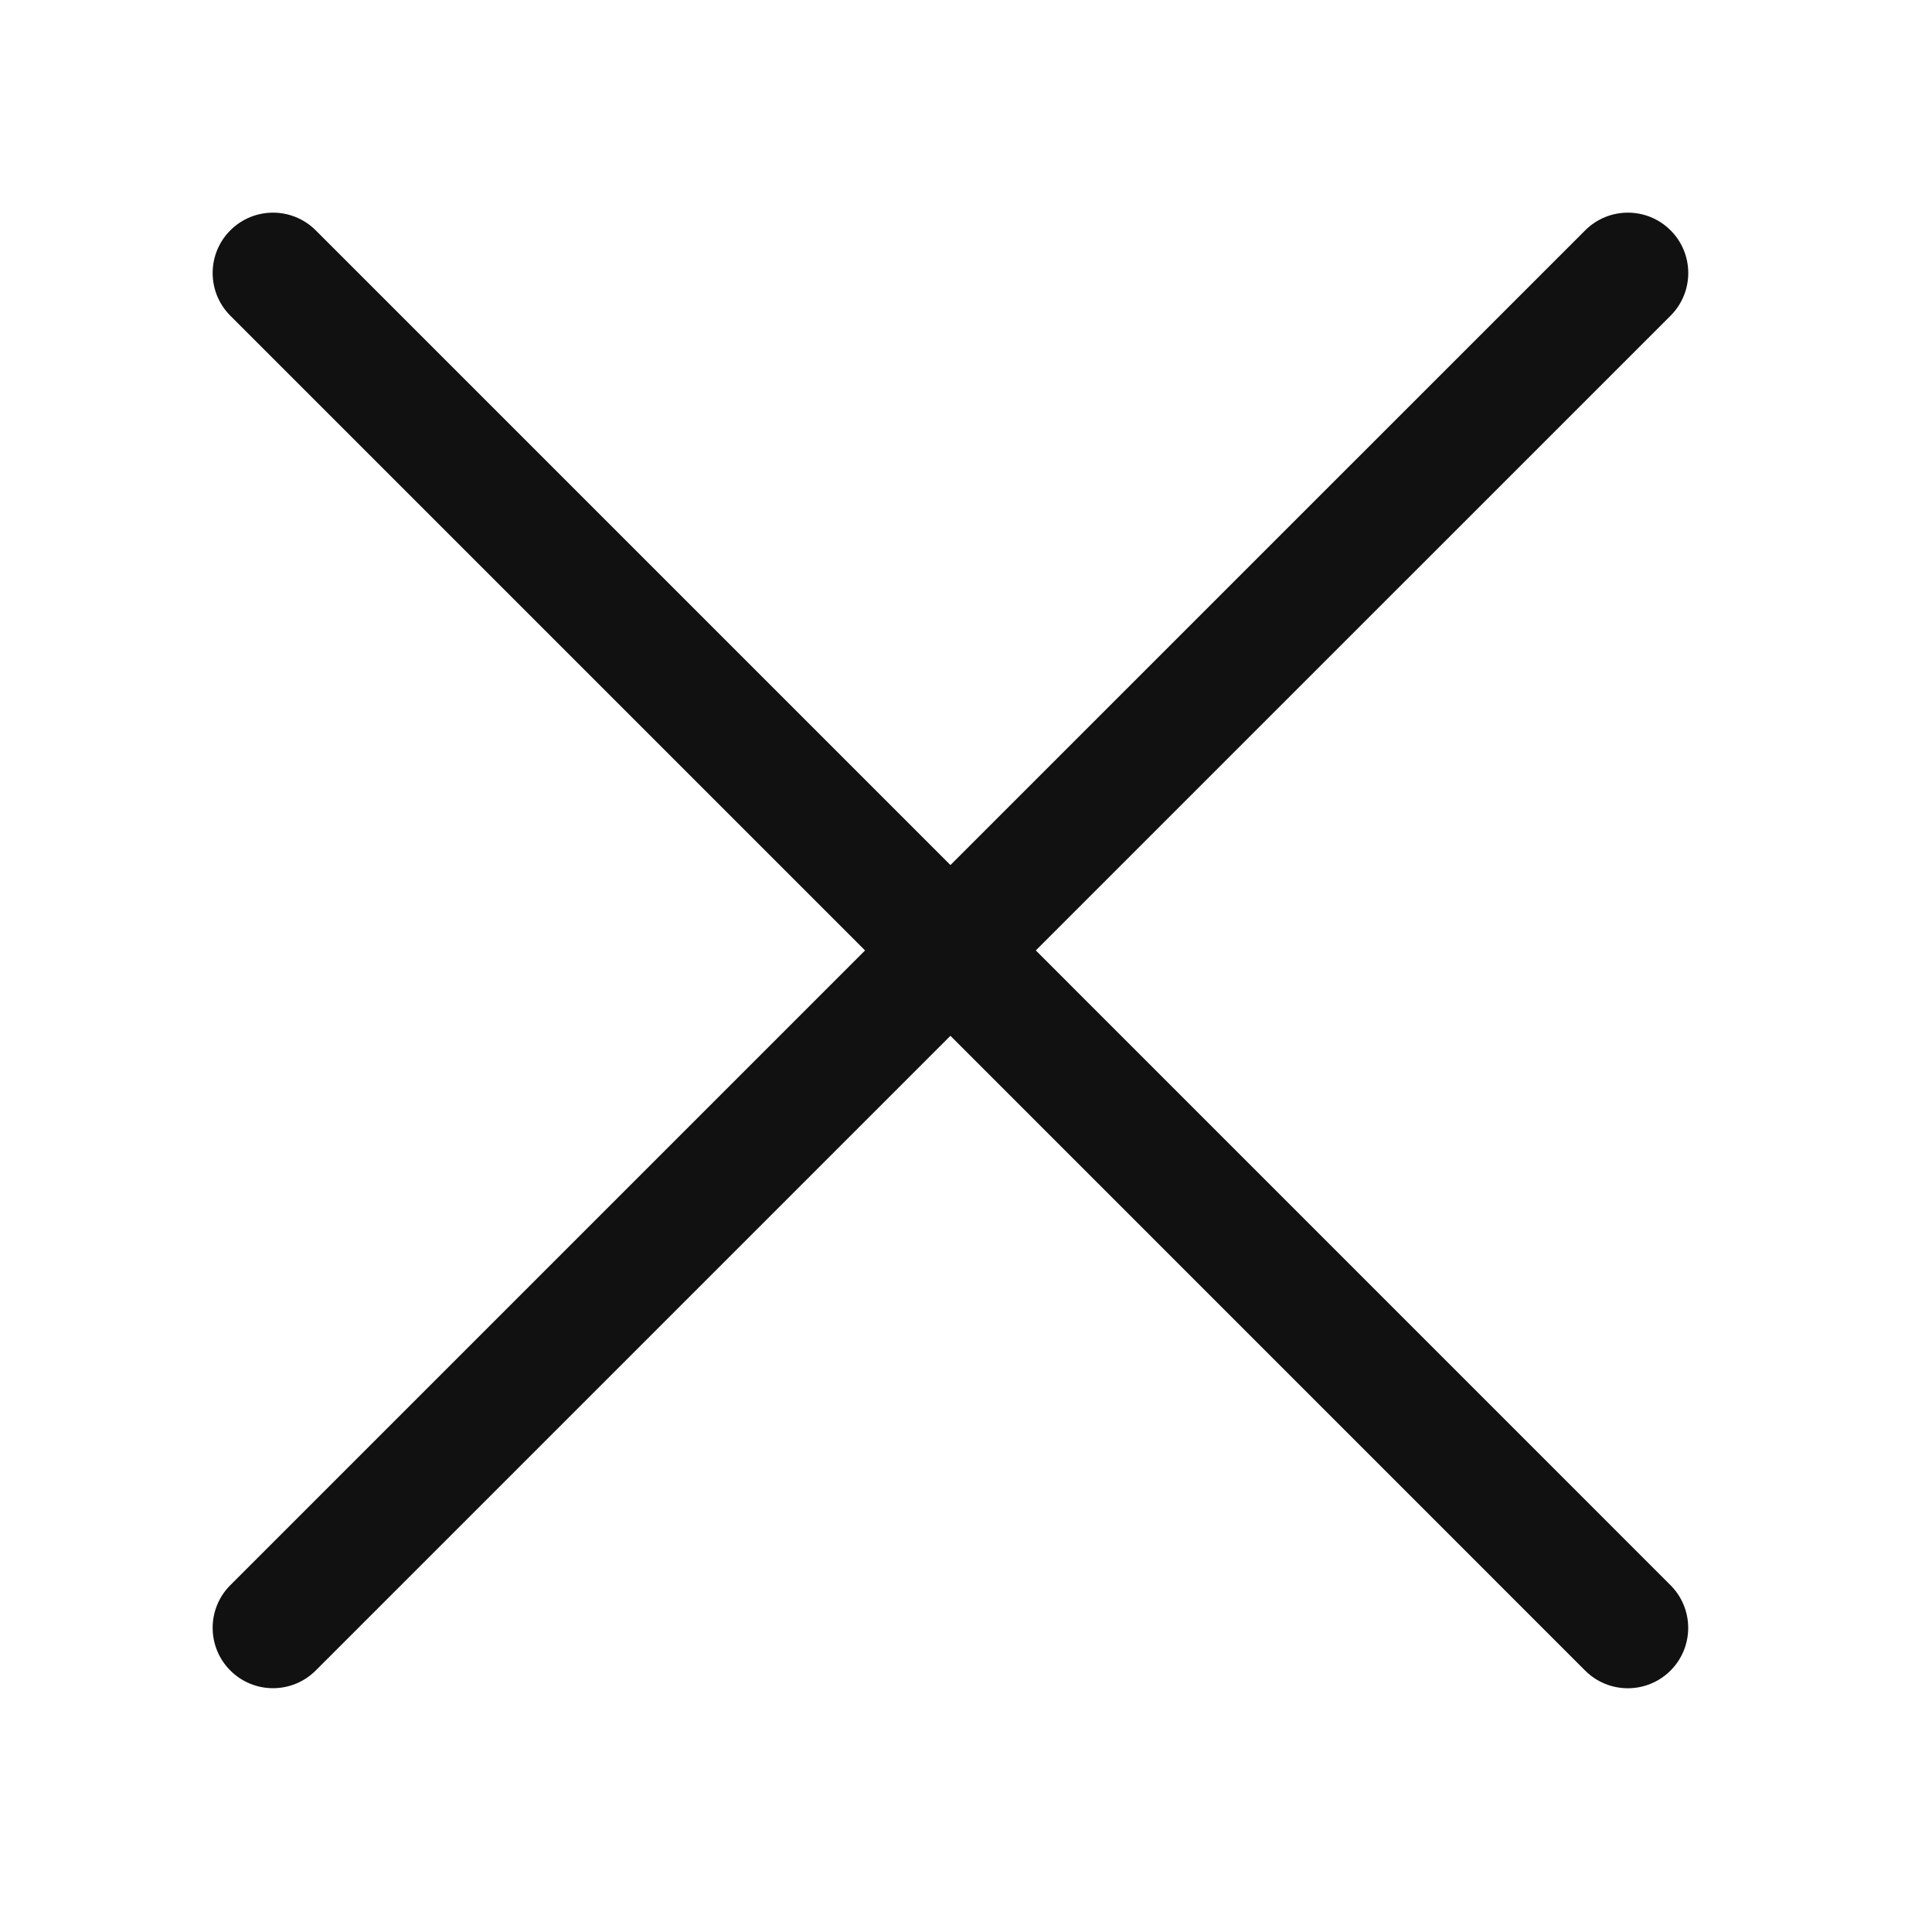
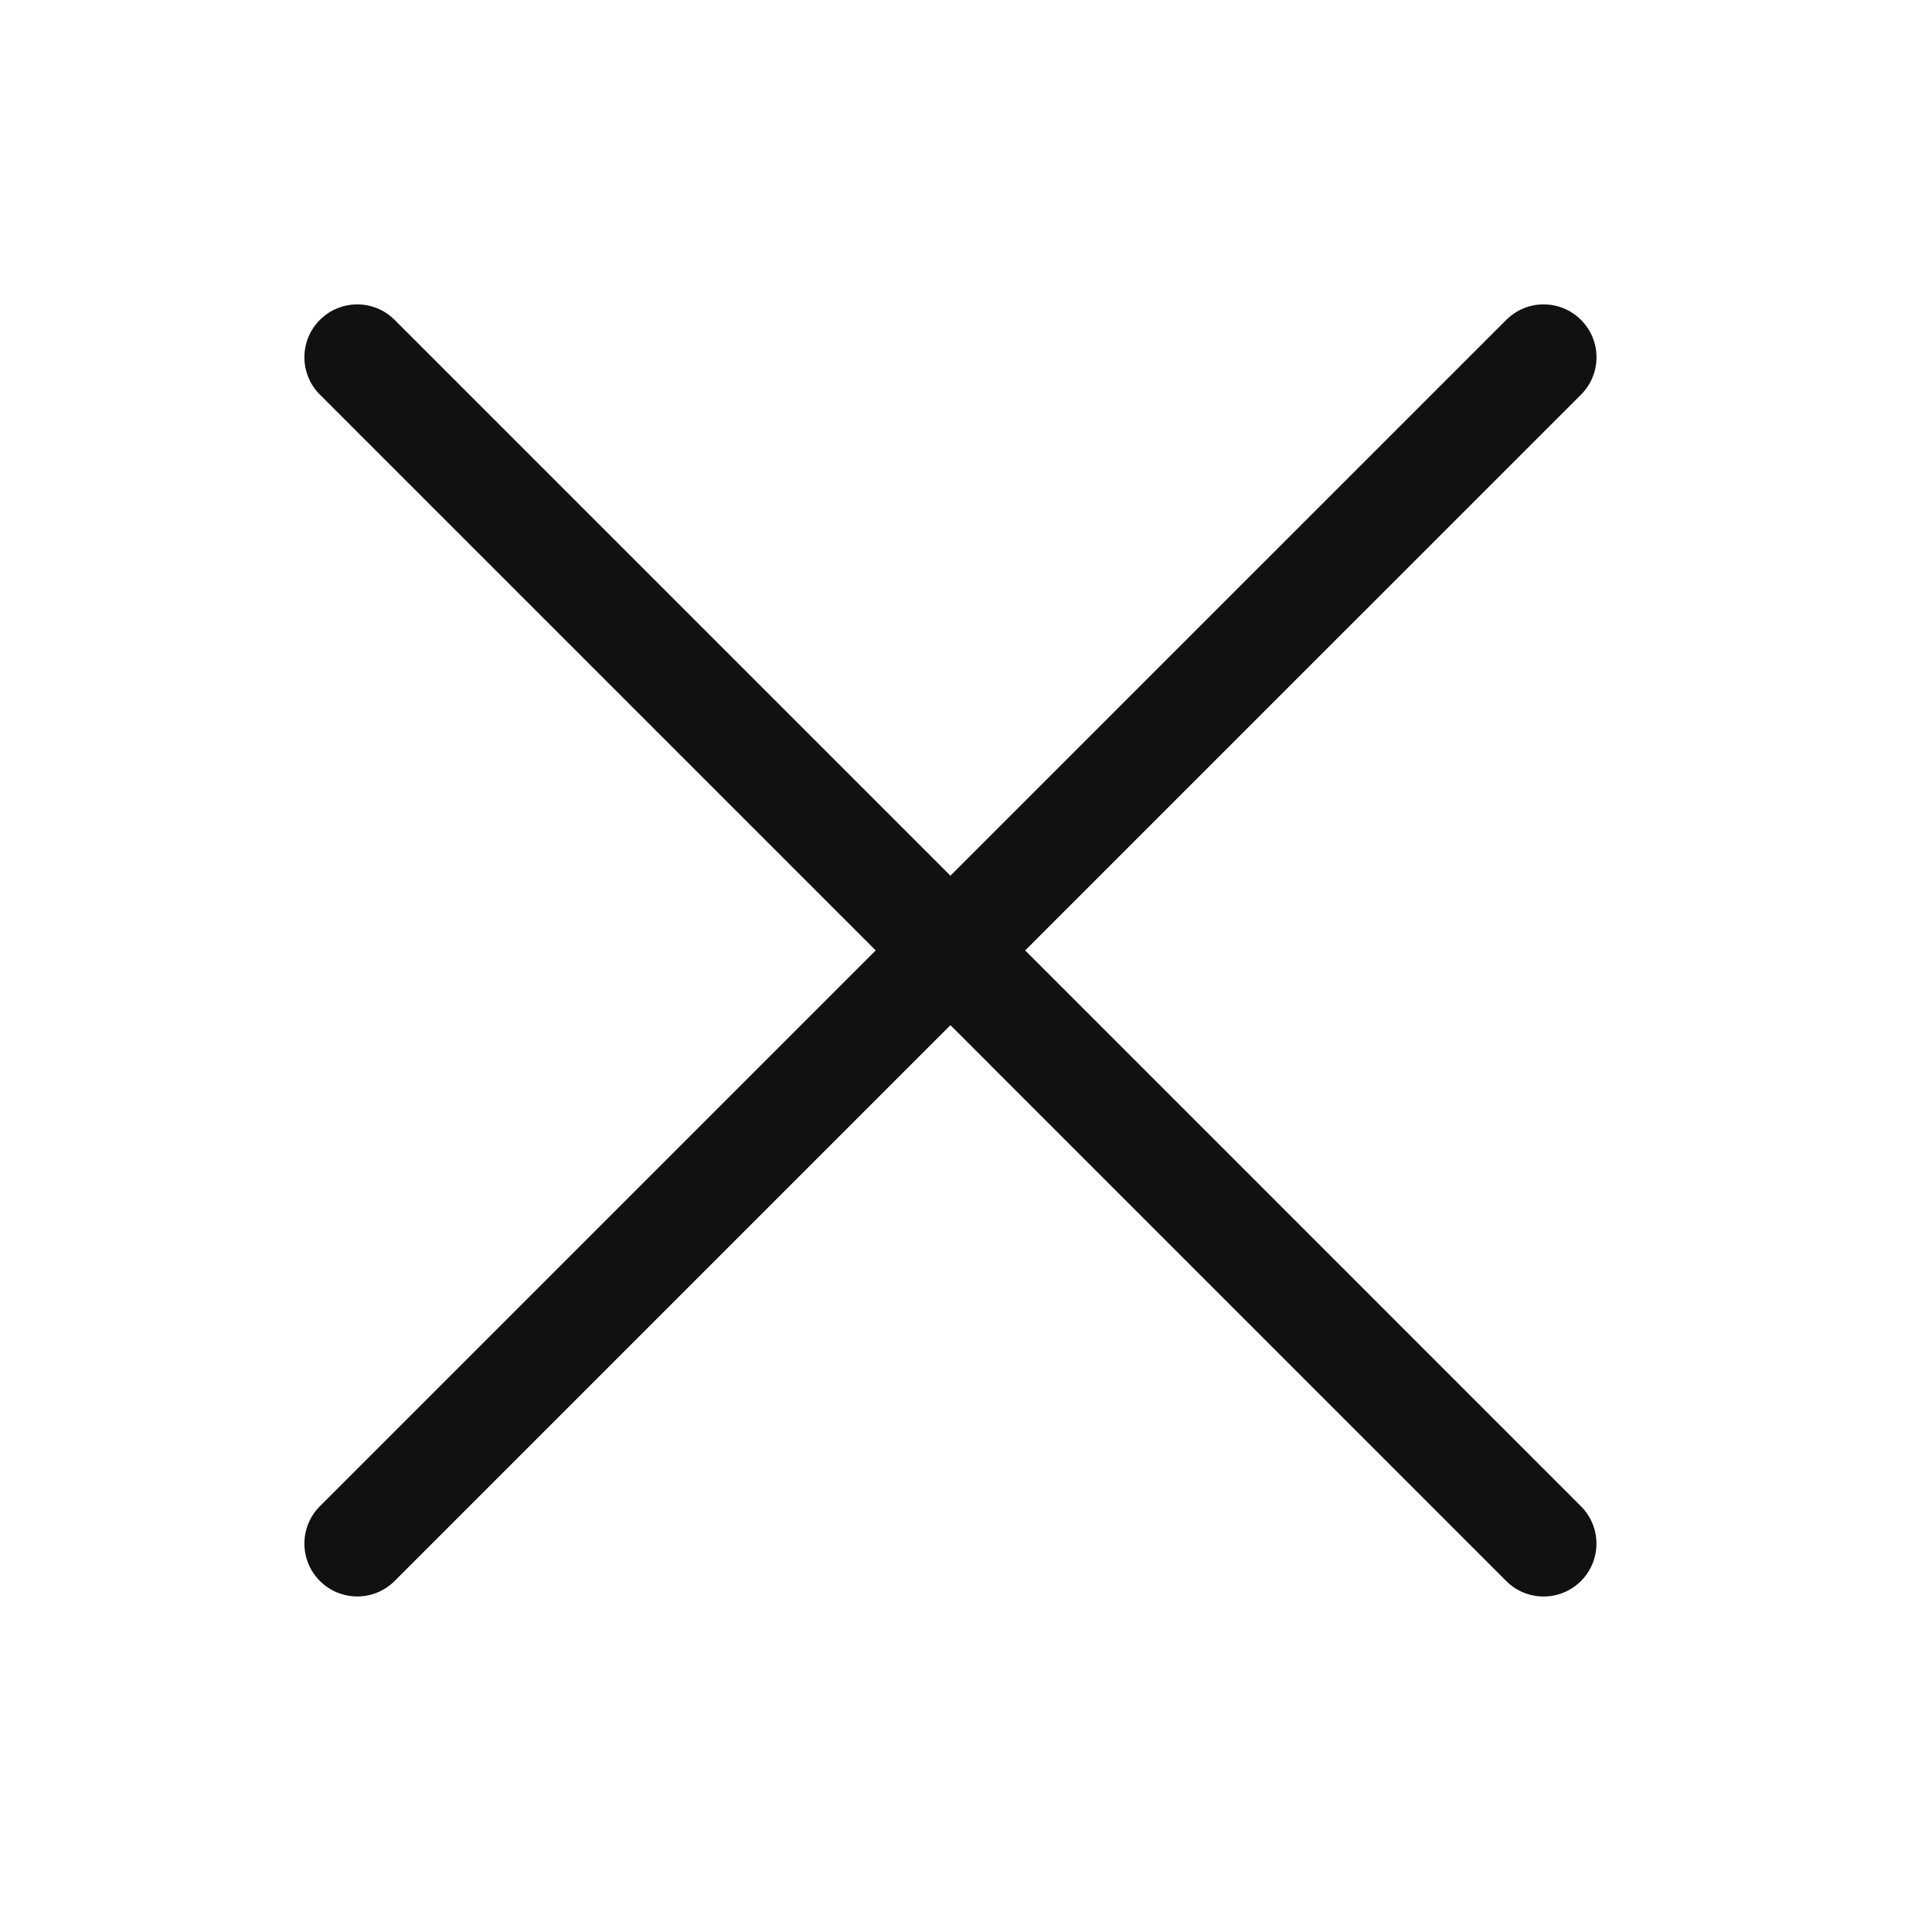
- <svg xmlns="http://www.w3.org/2000/svg" t="1779627981498" class="icon" viewBox="0 0 1024 1024" version="1.1" p-id="12143" width="128" height="128">
-   <path d="M548.992 503.744L885.44 167.328a31.968 31.968 0 1 0-45.248-45.248L503.744 458.496 167.328 122.08a31.968 31.968 0 1 0-45.248 45.248l336.416 336.416L122.08 840.16a31.968 31.968 0 1 0 45.248 45.248l336.416-336.416L840.16 885.44a31.968 31.968 0 1 0 45.248-45.248L548.992 503.744z" p-id="12144" fill="#111111">
- 	</path>
+ <svg xmlns="http://www.w3.org/2000/svg" t="1779627981498" class="icon" viewBox="0 0 1024 1024" version="1.1" p-id="12143" width="128" height="128" id="svg1">
+   <defs id="defs1" />
+   <path d="M 543.367,503.746 837.972,209.169 A 28.016,28.016 0 1 0 798.351,169.548 L 503.746,464.125 209.169,169.548 A 28.016,28.016 0 1 0 169.548,209.169 L 464.125,503.746 169.548,798.323 a 28.016,28.016 0 1 0 39.621,39.621 L 503.746,543.367 798.323,837.972 a 28.016,28.016 0 1 0 39.621,-39.621 z" p-id="12144" fill="#111111" id="path1" style="stroke-width:0.876" />
</svg>
